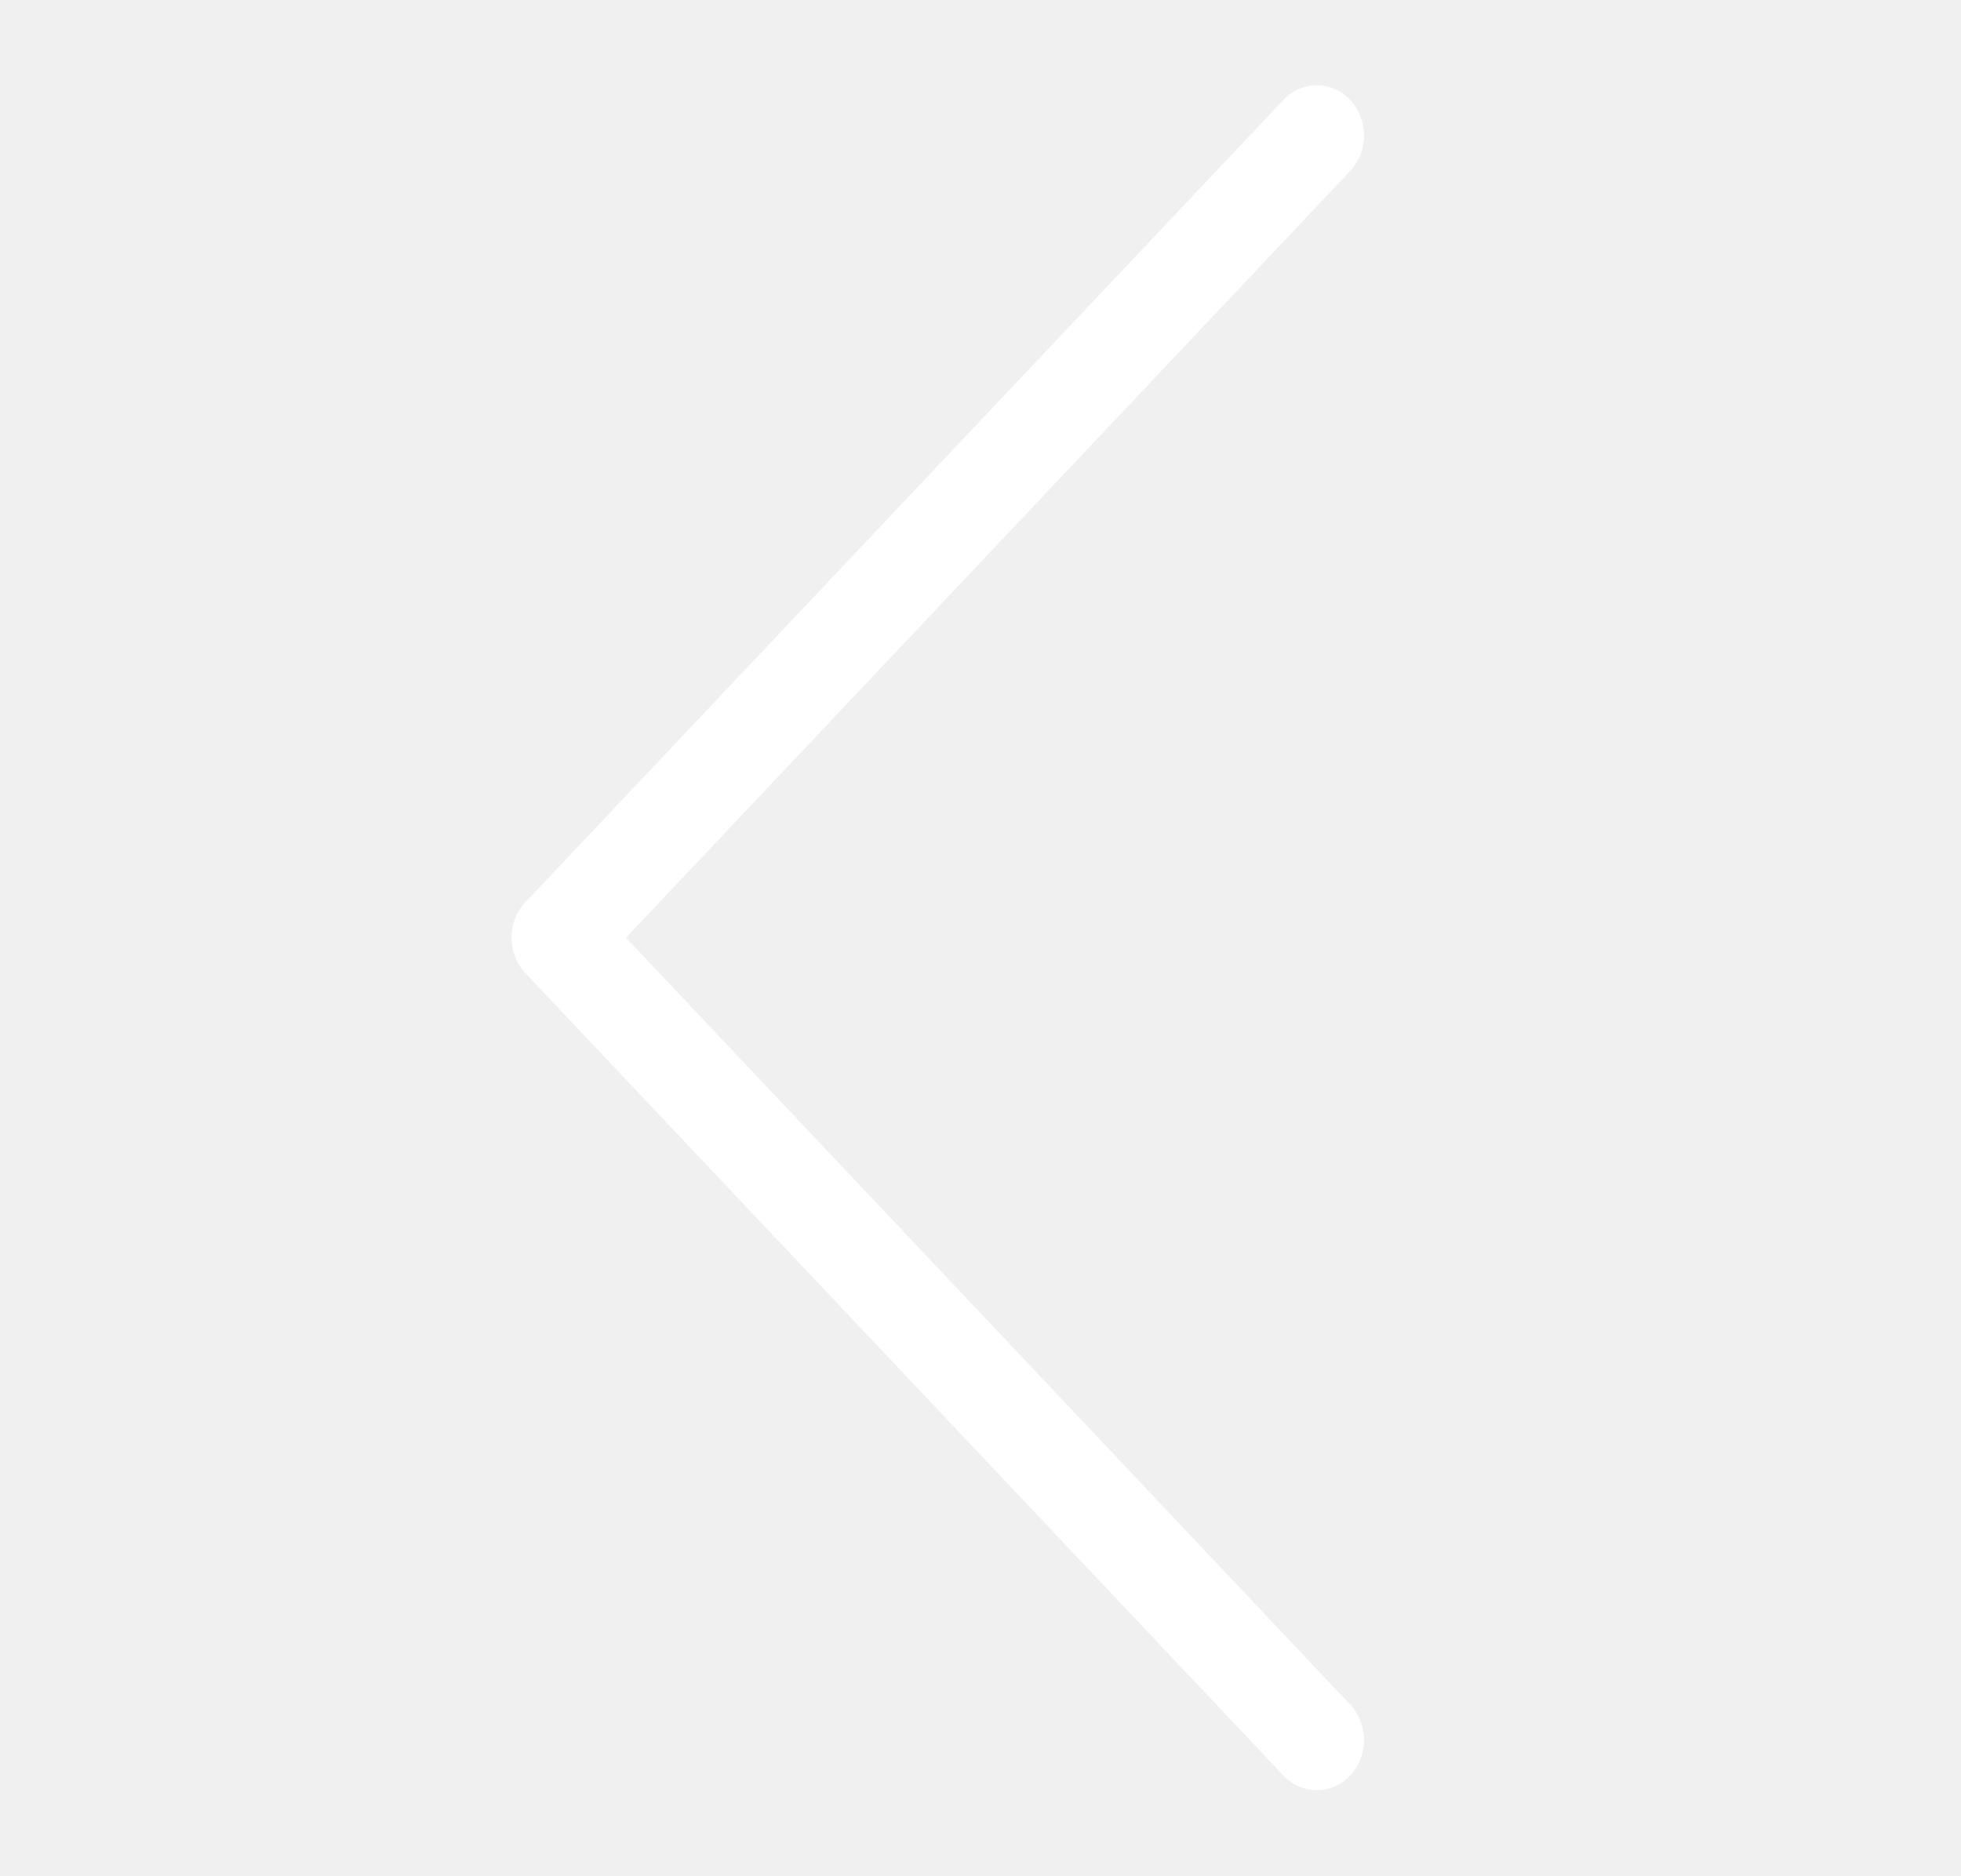
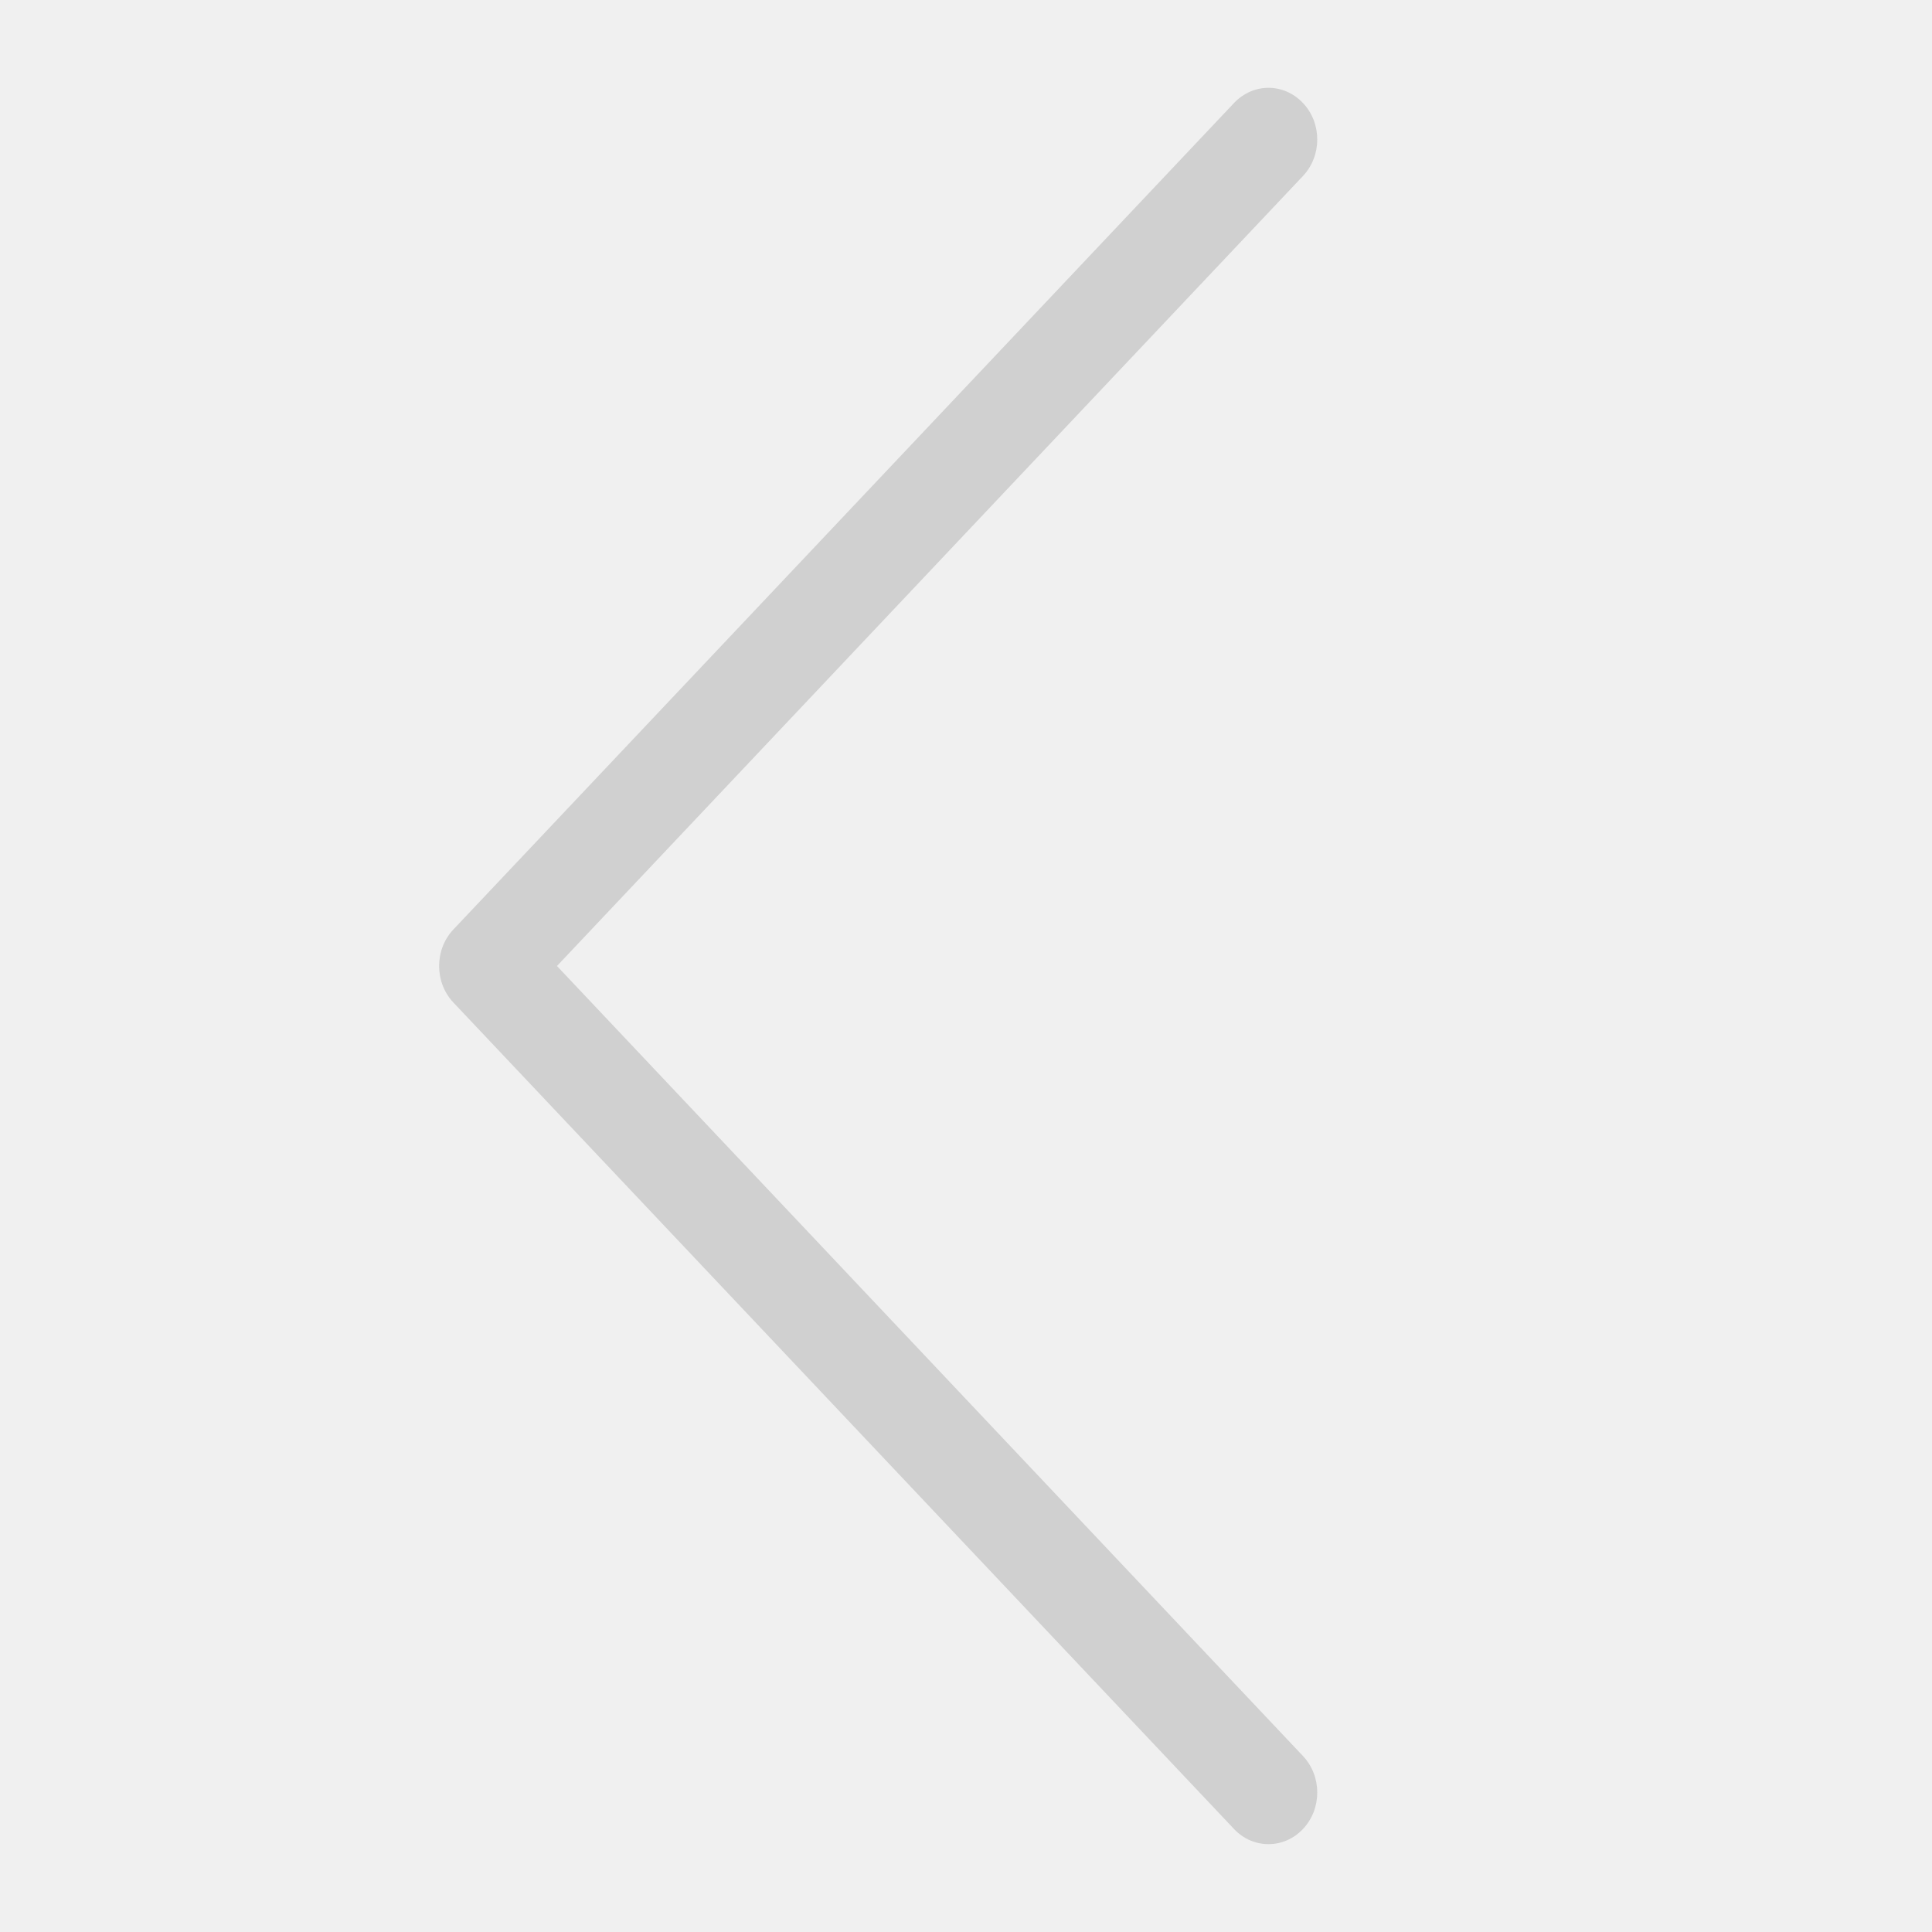
- <svg xmlns="http://www.w3.org/2000/svg" width="23" height="22" viewBox="0 0 23 22">
-   <path fill="#FFF" fill-rule="evenodd" d="M6.163 11.416l8.889 9.411c.216.23.569.23.785 0a.613.613 0 0 0 0-.83L7.342 11l8.495-8.996a.613.613 0 0 0 0-.83.538.538 0 0 0-.392-.174.539.539 0 0 0-.393.173l-8.89 9.411a.614.614 0 0 0 0 .832" />
+ <svg xmlns="http://www.w3.org/2000/svg" width="22px" height="22px" viewBox="0 0 22 22" version="1.1">
+   <defs />
+   <g id="Page-1" stroke="none" stroke-width="1" fill="none" fill-rule="evenodd" opacity="0.9">
+     <g id="post_ad" transform="translate(-12, -51)" fill="#CCCCCC">
+       <g id="Group-2" transform="translate(0, 40)">
+         <g id="Page-1" transform="translate(23, 22) rotate(180) translate(-23, -22) translate(12, 11)">
+           <path d="M16.837,10.584 L7.948,1.173 C7.732,0.943 7.379,0.943 7.163,1.173 C6.946,1.402 6.946,1.774 7.163,2.004 L15.658,11 L7.163,19.996 C6.946,20.226 6.946,20.598 7.163,20.827 C7.272,20.942 7.414,21 7.555,21 C7.697,21 7.839,20.942 7.948,20.827 L16.837,11.416 C17.054,11.186 17.054,10.814 16.837,10.584" id="icn_back" />
+         </g>
+       </g>
+     </g>
+   </g>
</svg>
